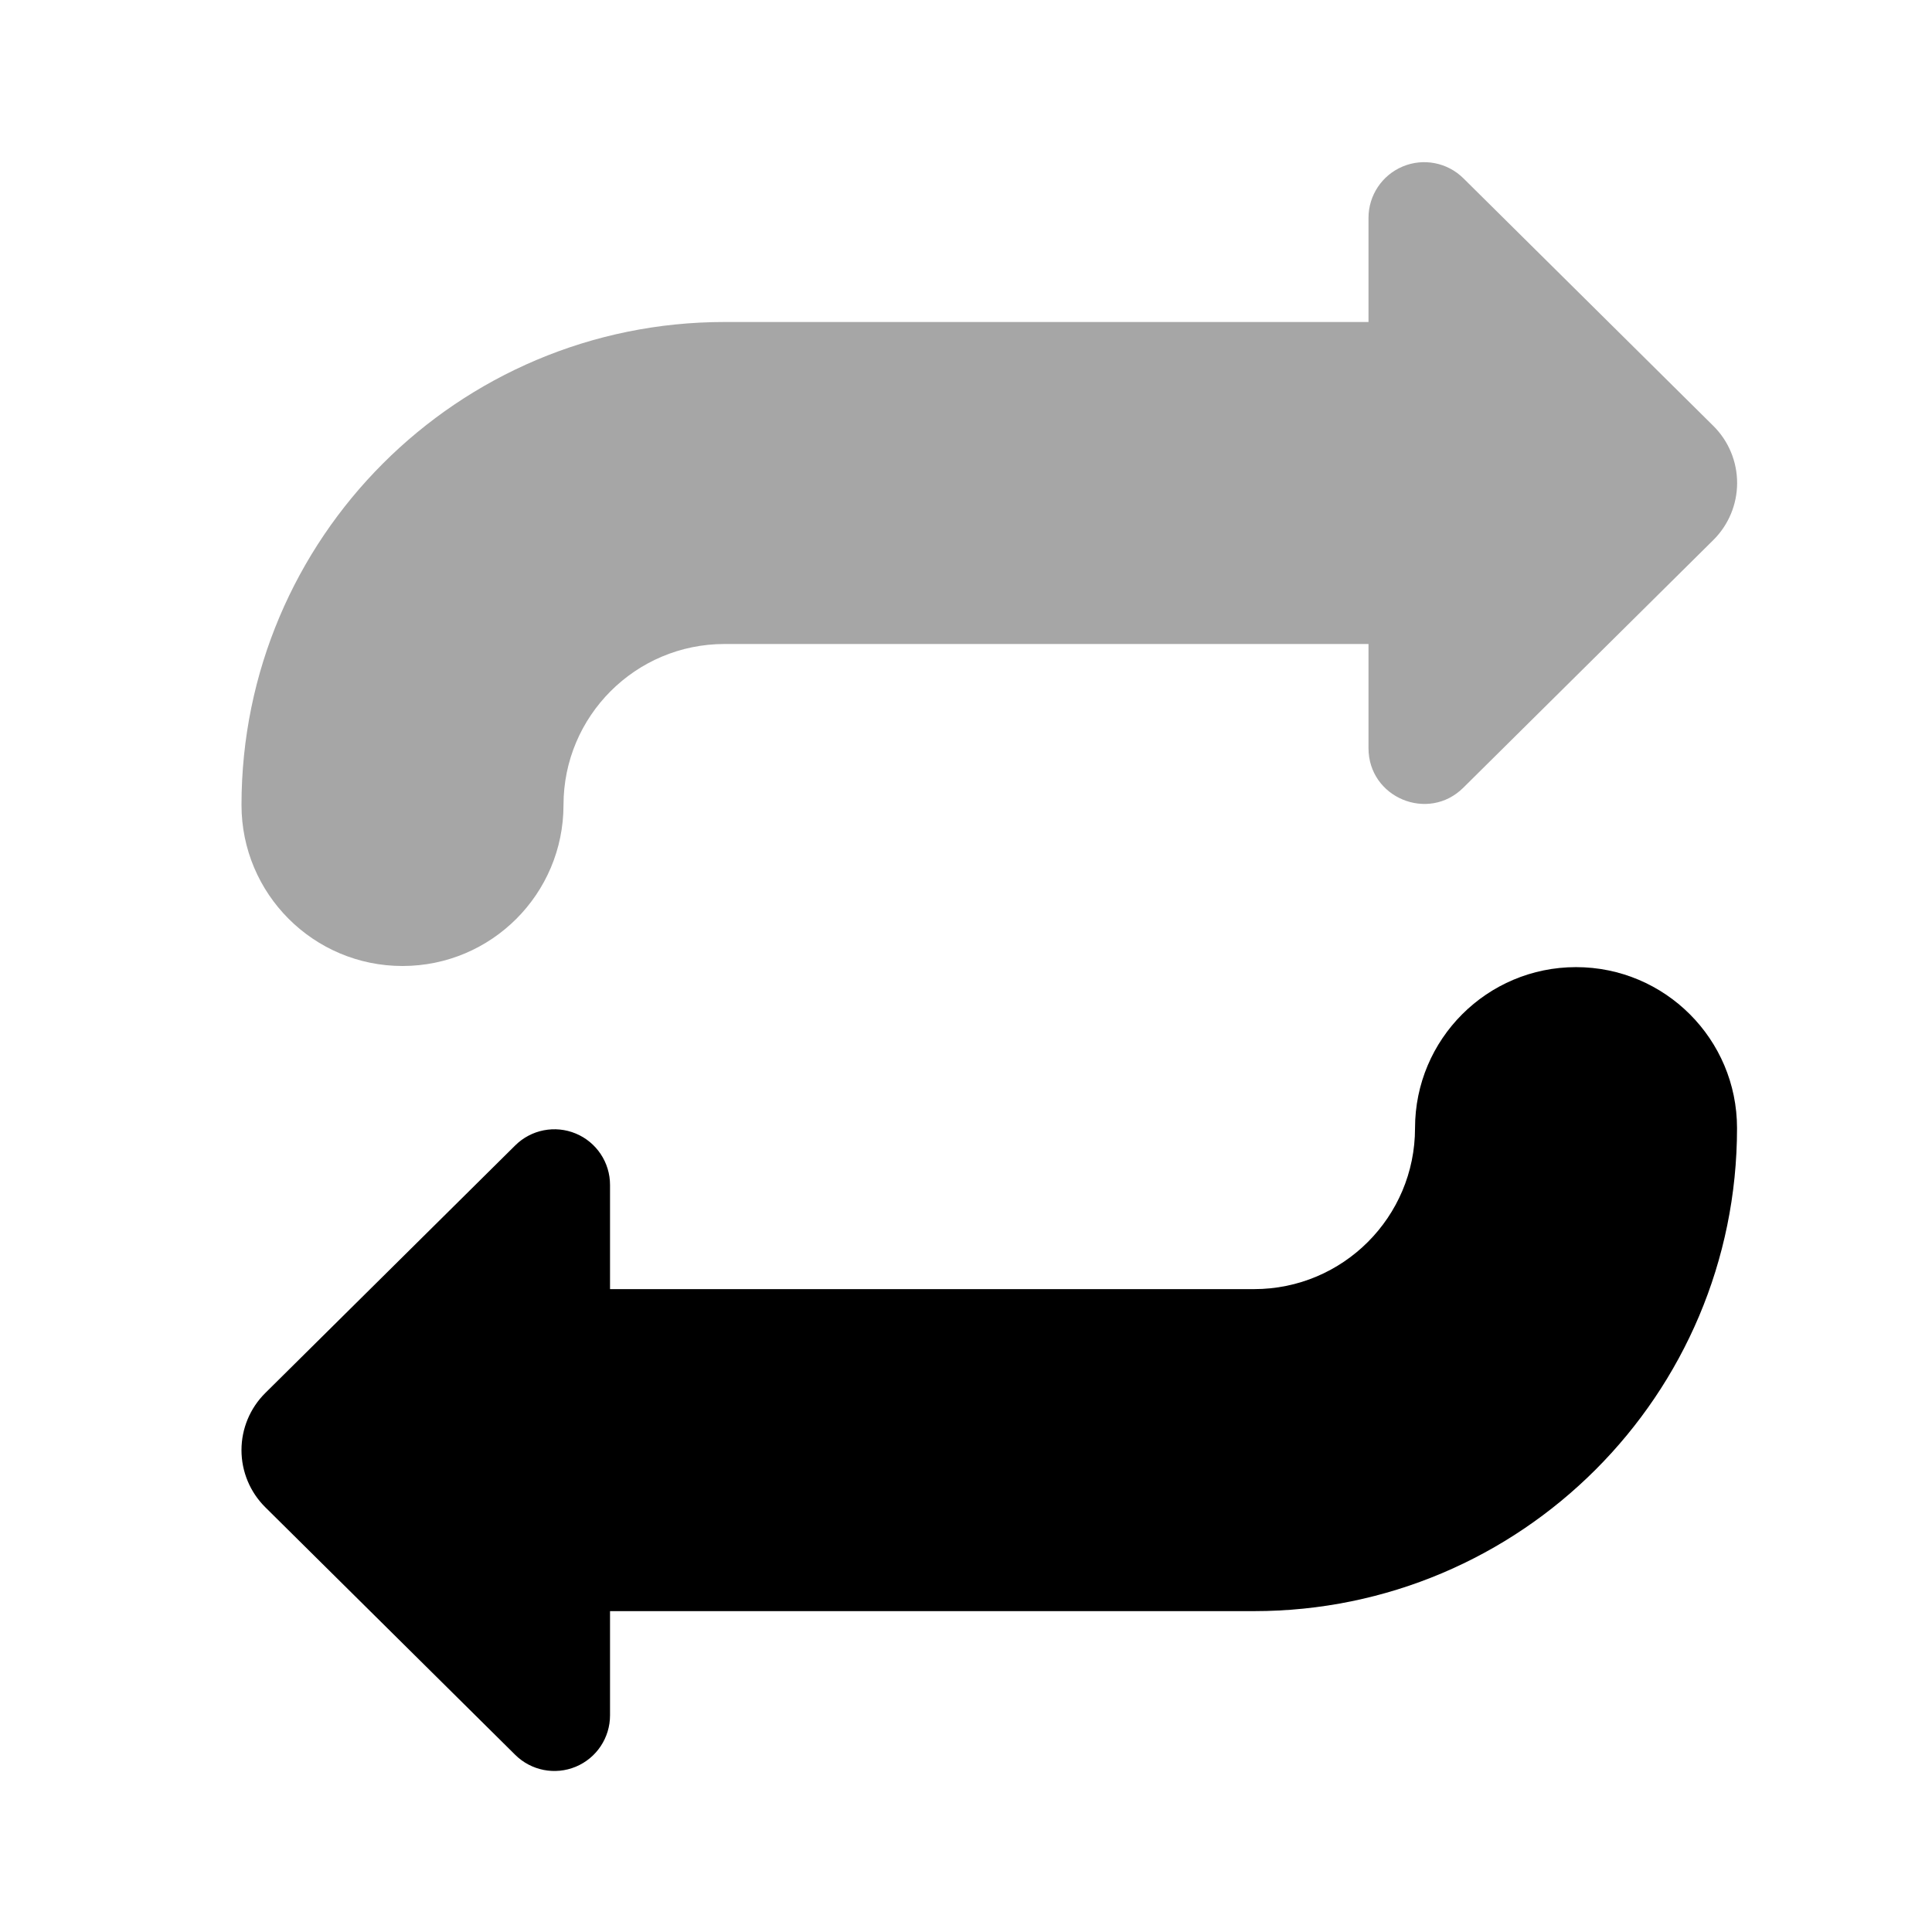
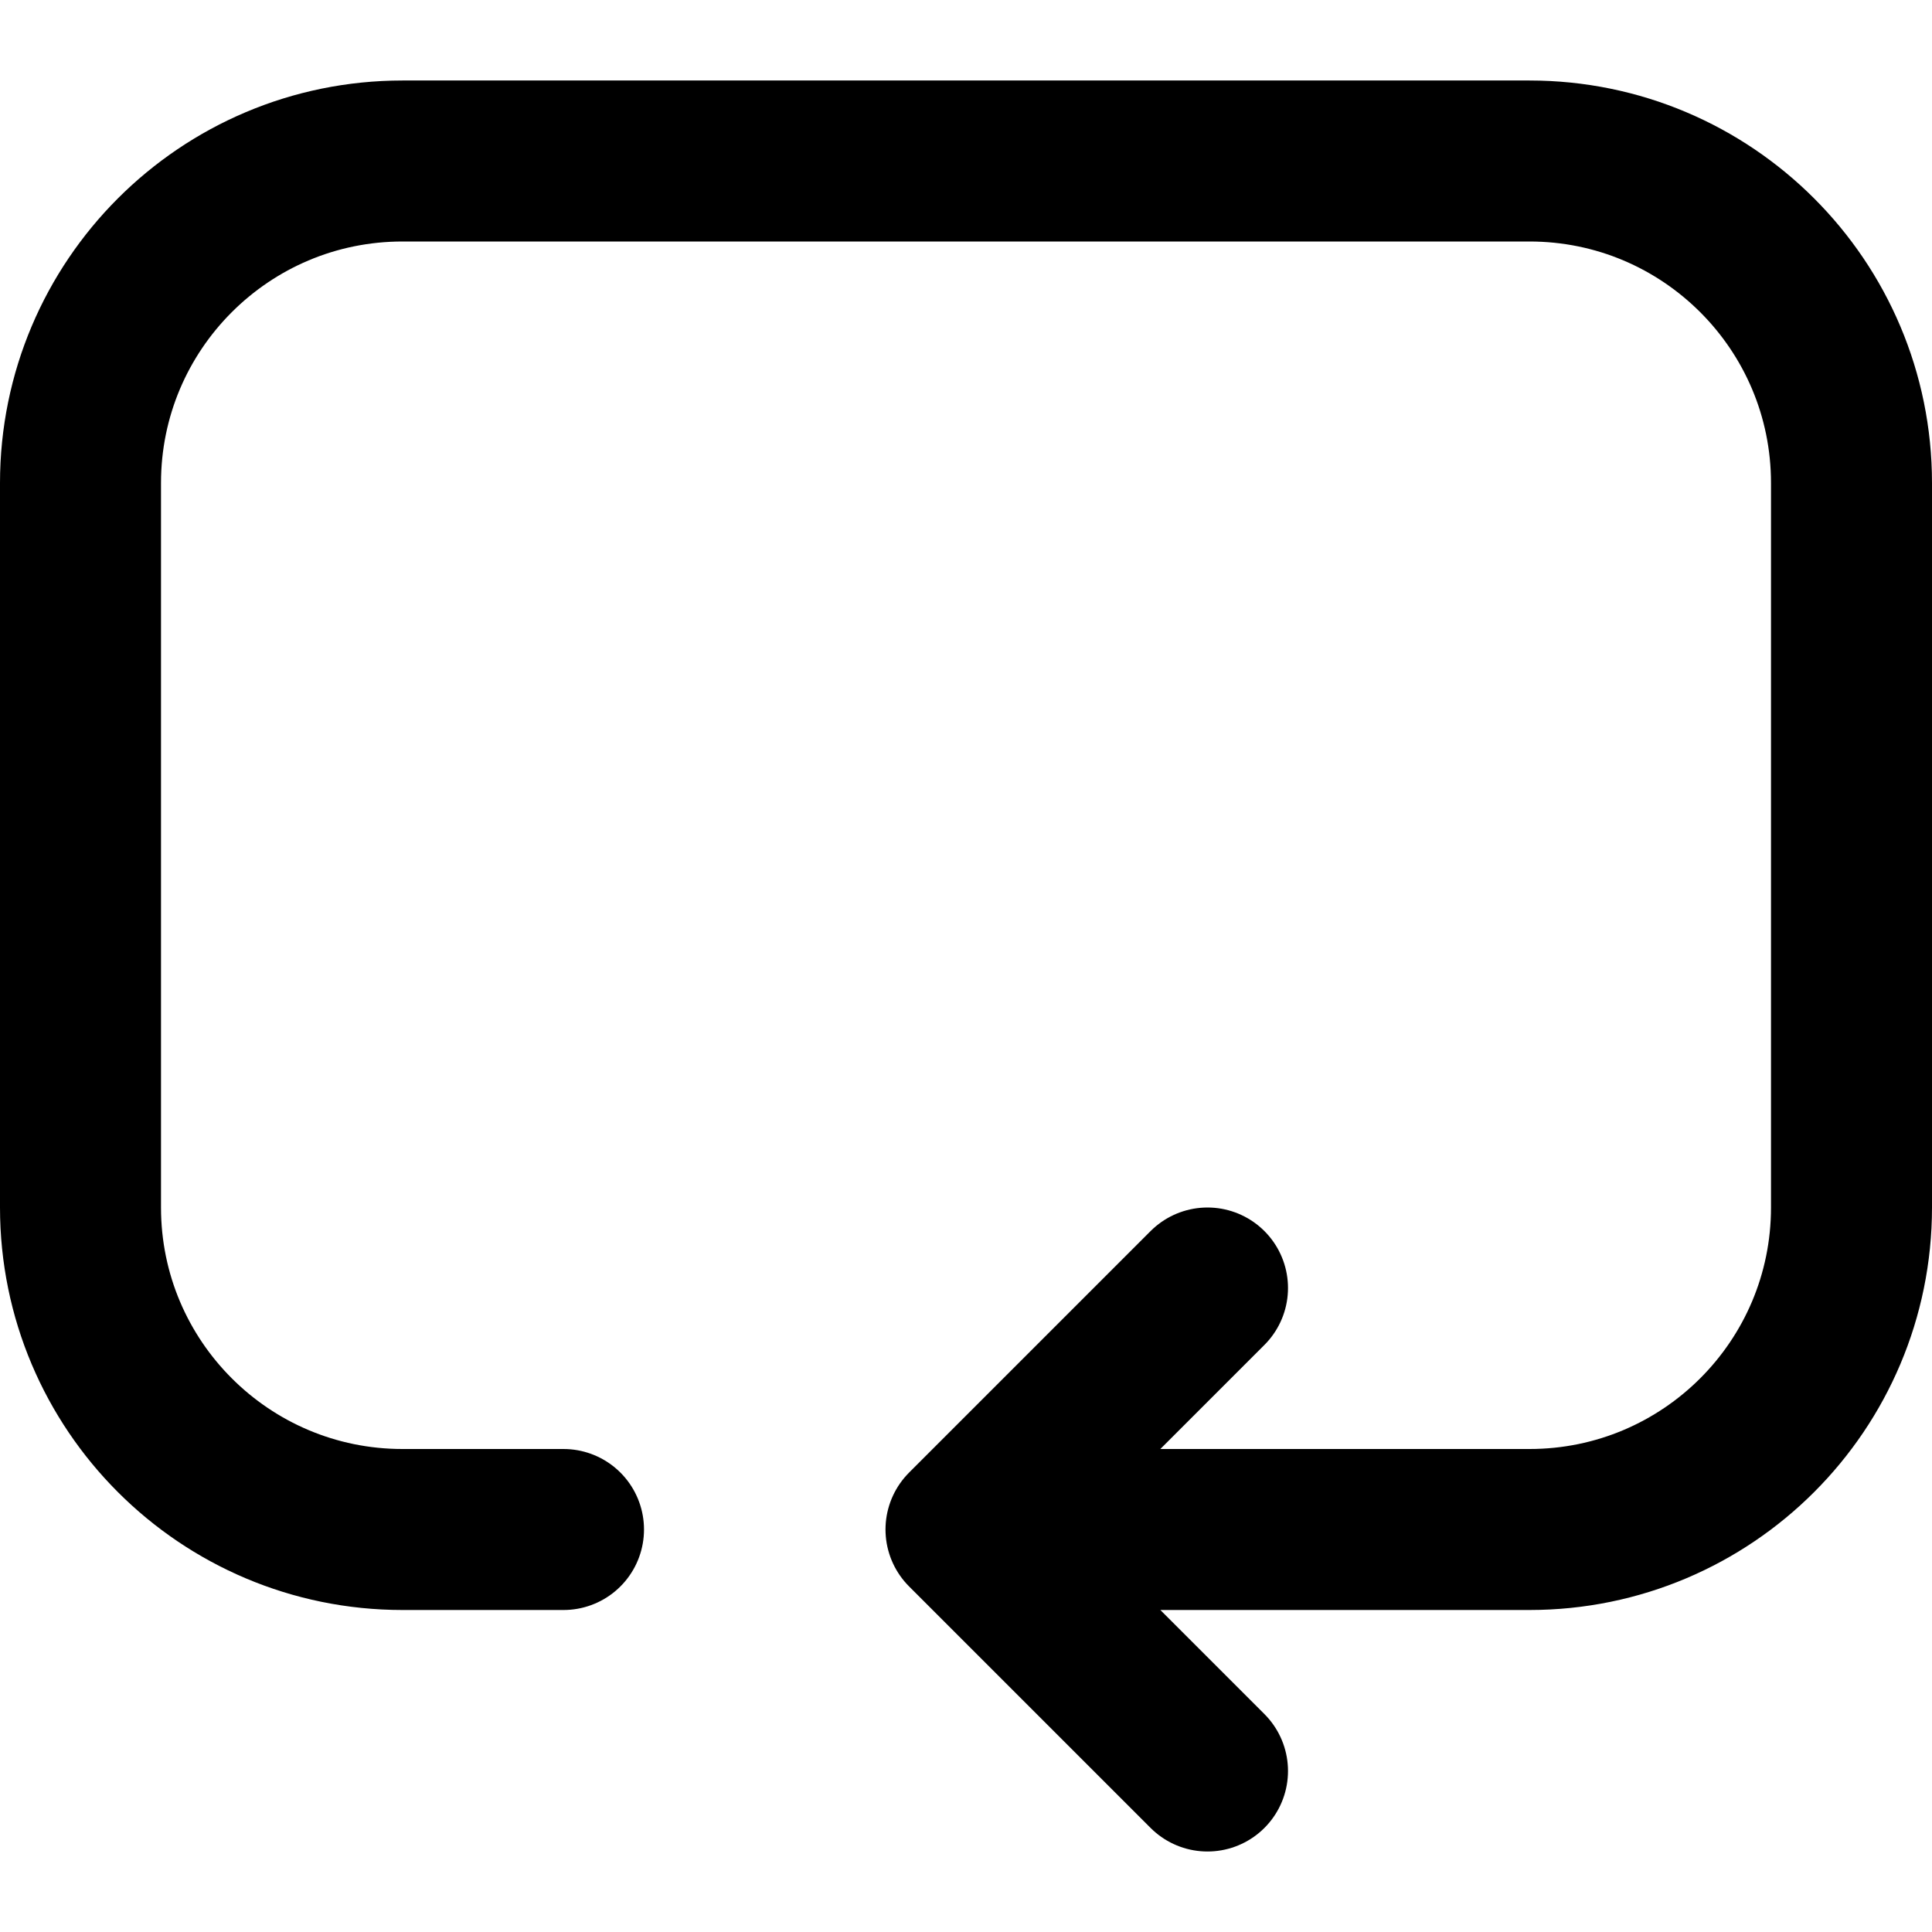
- <svg xmlns="http://www.w3.org/2000/svg" viewBox="0 0 24 24" width="192" height="192" fill="currentColor">
-   <path d="M21.283 5.29l-3.104-3.075A.692.692 0 0017 2.706V4H9a6 6 0 00-6 6 2 2 0 004 0 2 2 0 012-2h8v1.294c0 .615.742.924 1.178.491l3.104-3.075a.998.998 0 00.001-1.42z" opacity=".35" />
-   <path d="M3.296 18.724L6.4 21.799a.691.691 0 001.178-.491v-1.294h8a6 6 0 006-6 2 2 0 00-4 0 2 2 0 01-2 2h-8V14.72a.691.691 0 00-1.178-.491l-3.104 3.075a.999.999 0 000 1.42z" />
+ <svg xmlns="http://www.w3.org/2000/svg" viewBox="0 0 24 24" fill="none" stroke="currentColor" stroke-width="2" stroke-linecap="round" stroke-linejoin="round">
+   <path d="M7 19H5a4 4 0 0 1-4-4V6a4 4 0 0 1 4-4h14a4 4 0 0 1 4 4v9a4 4 0 0 1-4 4h-7m3-3-3 3 3 3" />
</svg>
